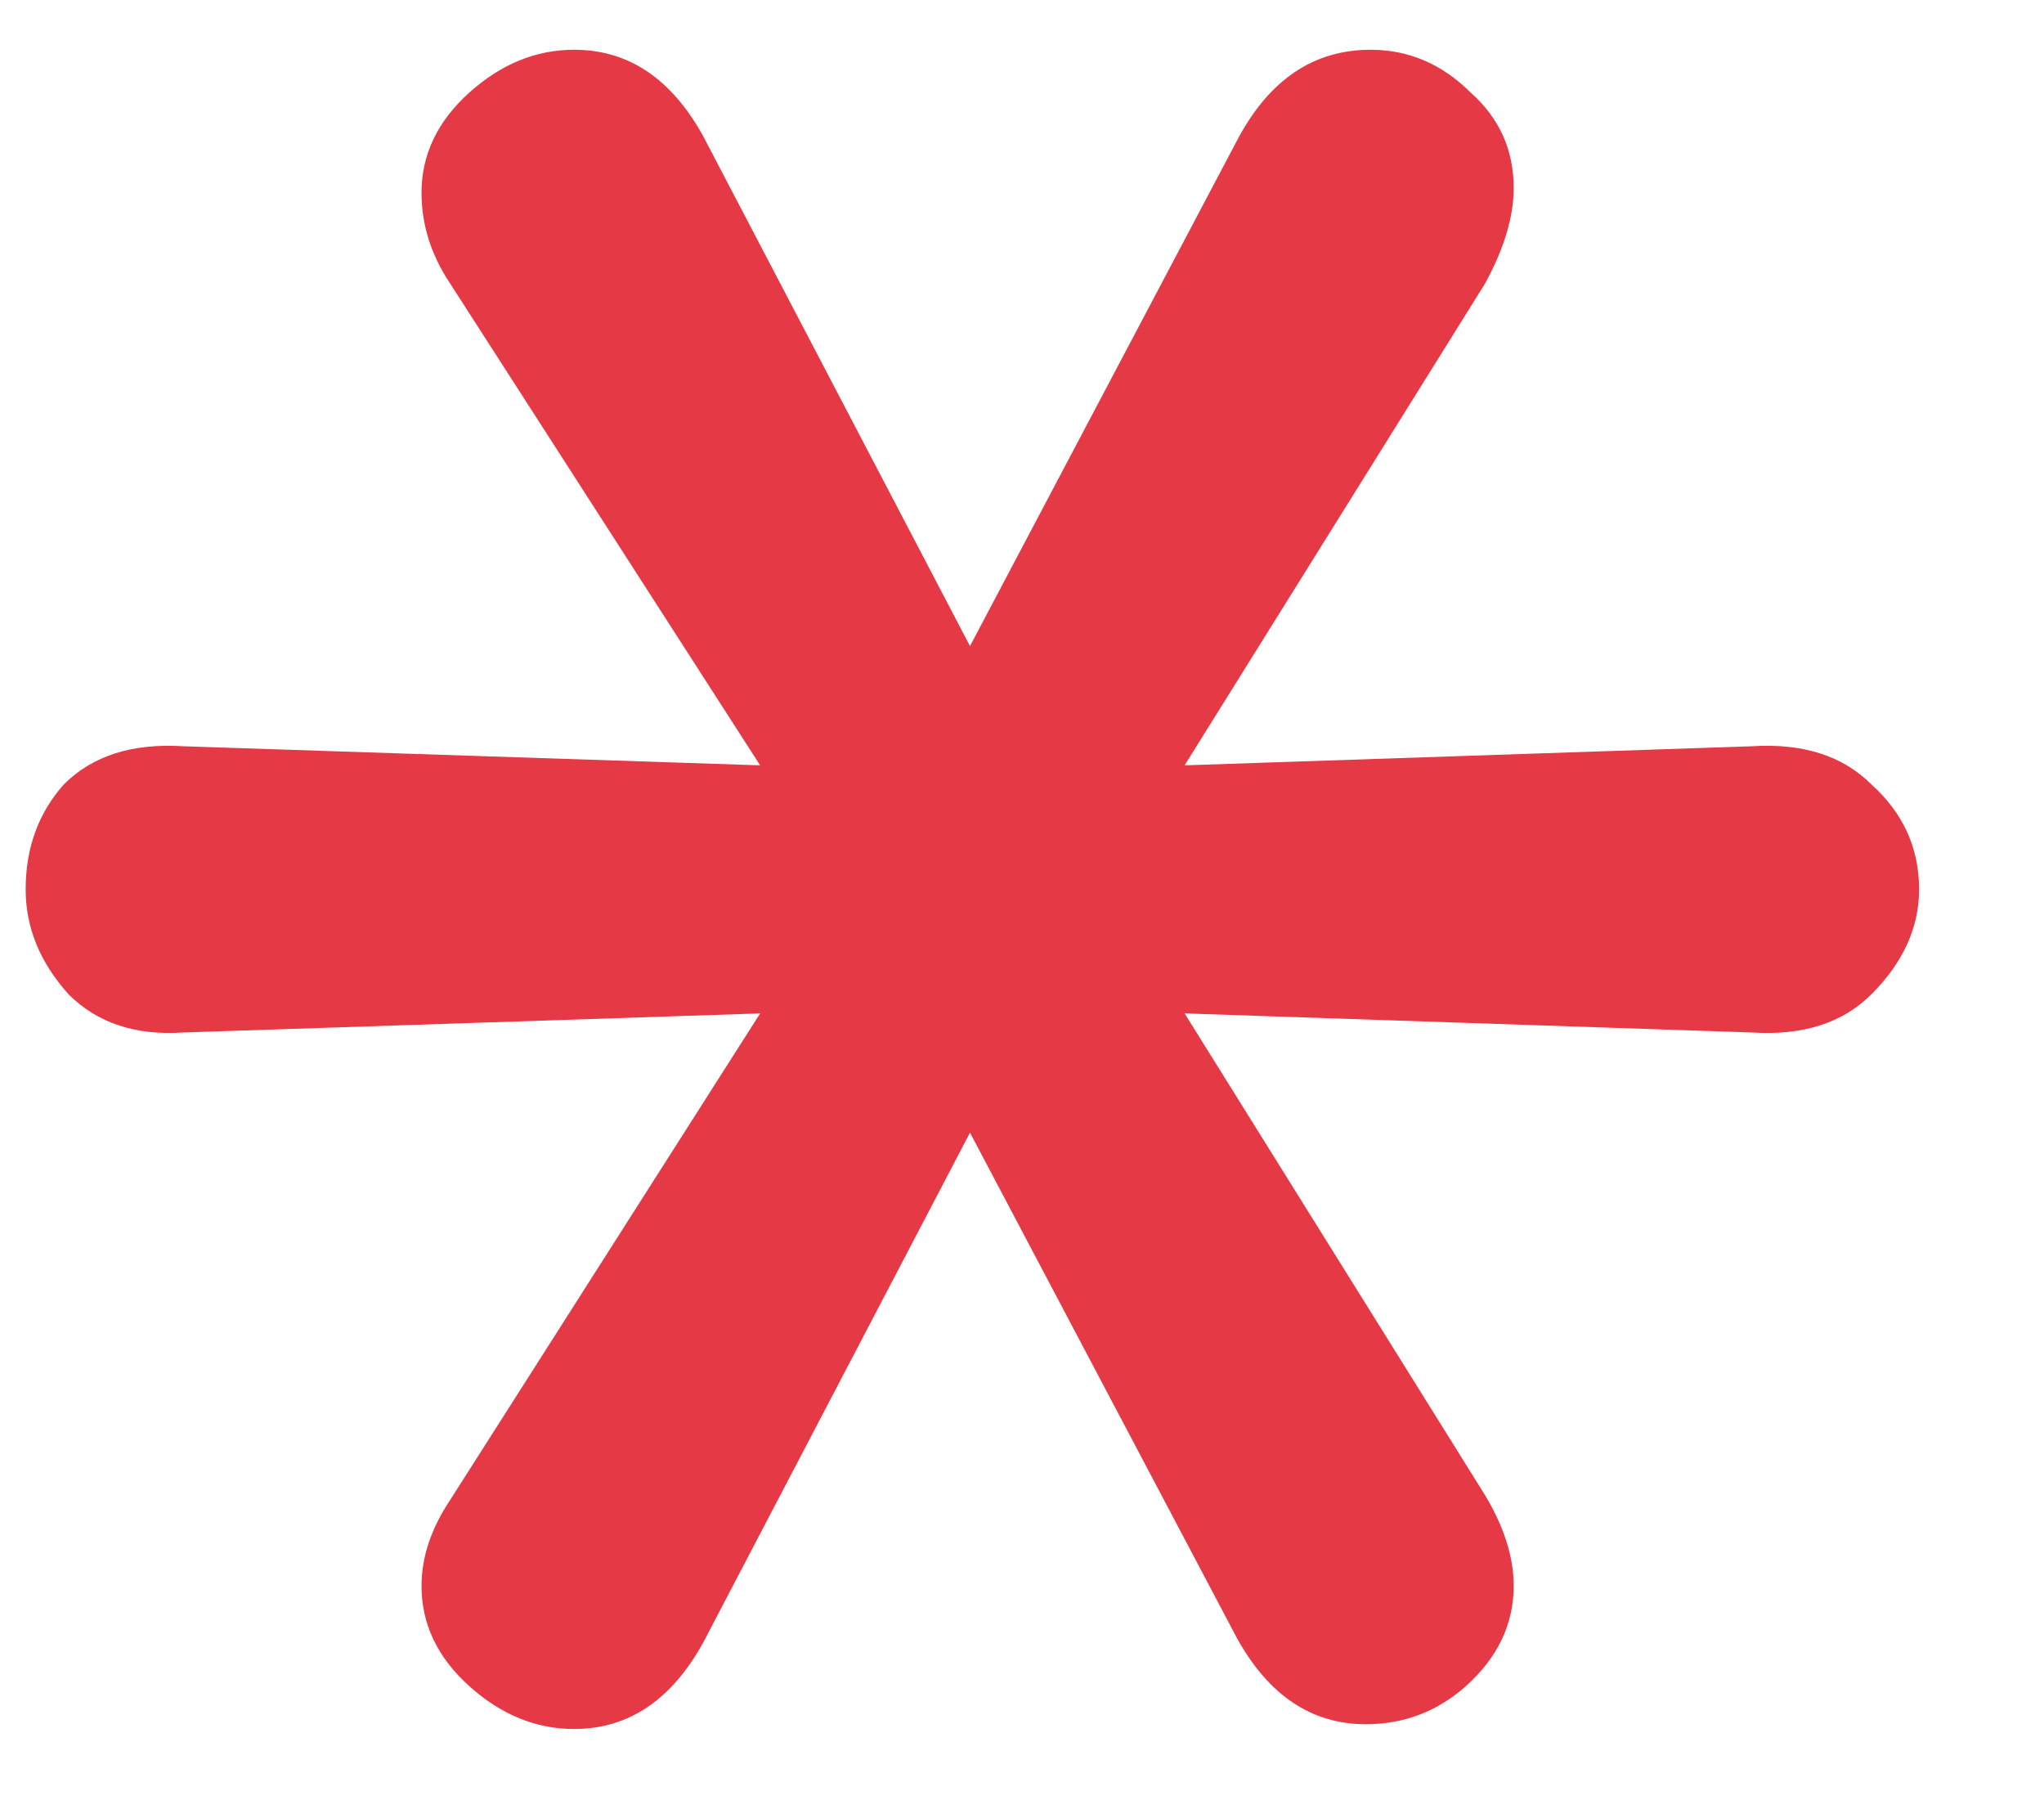
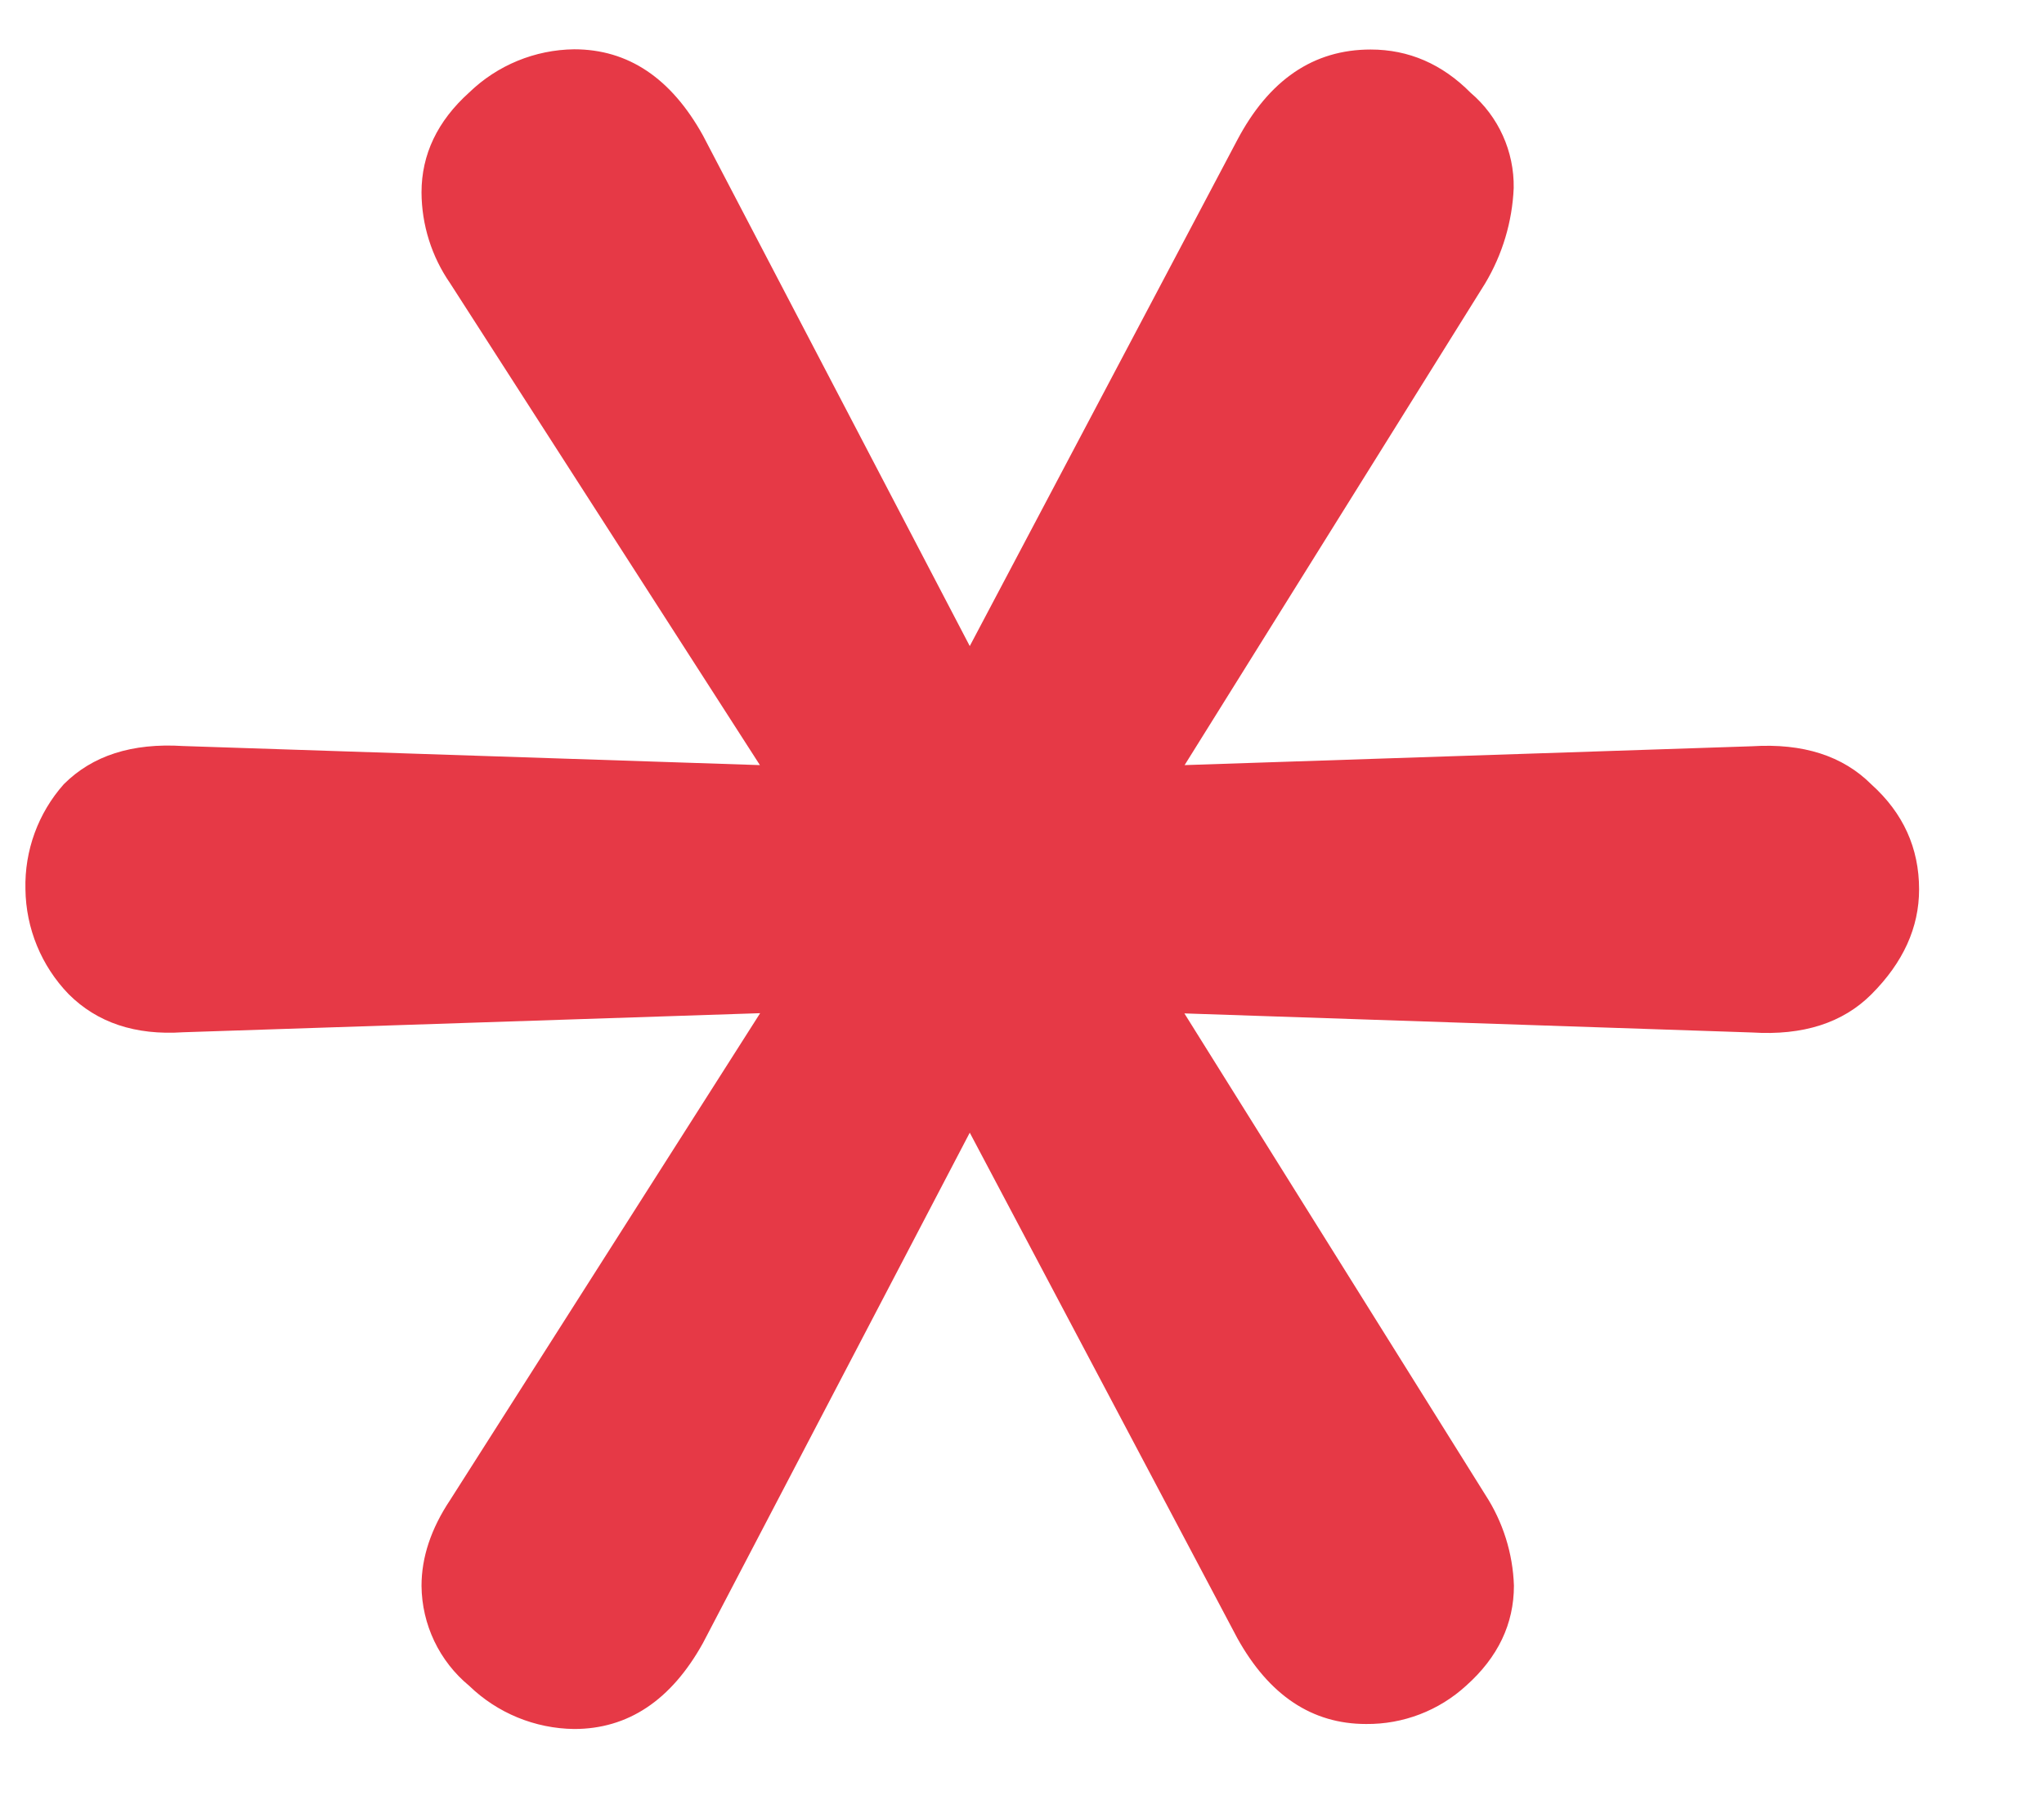
- <svg xmlns="http://www.w3.org/2000/svg" width="9" height="8" viewBox="0 0 9 8" fill="none">
-   <path d="M7.715 3.285C7.939 3.271 8.114 3.327 8.24 3.453C8.38 3.579 8.45 3.733 8.45 3.915C8.45 4.083 8.38 4.237 8.24 4.377C8.114 4.503 7.939 4.559 7.715 4.545L5.216 4.461L6.539 6.582C6.623 6.722 6.665 6.855 6.665 6.981C6.665 7.149 6.595 7.296 6.455 7.422C6.329 7.534 6.182 7.59 6.014 7.59C5.776 7.59 5.587 7.464 5.447 7.212L4.271 4.986L3.095 7.233C2.955 7.485 2.766 7.611 2.528 7.611C2.36 7.611 2.206 7.548 2.066 7.422C1.926 7.296 1.856 7.149 1.856 6.981C1.856 6.855 1.898 6.729 1.982 6.603L3.347 4.461L0.806 4.545C0.596 4.559 0.428 4.503 0.302 4.377C0.176 4.237 0.113 4.083 0.113 3.915C0.113 3.733 0.169 3.579 0.281 3.453C0.407 3.327 0.582 3.271 0.806 3.285L3.347 3.369L1.982 1.248C1.898 1.122 1.856 0.989 1.856 0.849C1.856 0.681 1.926 0.534 2.066 0.408C2.206 0.282 2.36 0.219 2.528 0.219C2.766 0.219 2.955 0.345 3.095 0.597L4.271 2.844L5.447 0.618C5.587 0.352 5.783 0.219 6.035 0.219C6.203 0.219 6.35 0.282 6.476 0.408C6.602 0.52 6.665 0.66 6.665 0.828C6.665 0.954 6.623 1.094 6.539 1.248L5.216 3.369L7.715 3.285Z" fill="#E63946" />
+ <svg xmlns="http://www.w3.org/2000/svg" width="9" height="8" fill="none">
+   <path d="M7.715 3.285c.224-.014.399.042.525.168.14.126.21.28.21.462 0 .168-.07.322-.21.462-.126.126-.301.182-.525.168l-2.5-.084L6.54 6.58a.78.78 0 01.126.4c0 .168-.07.315-.21.44a.643.643 0 01-.441.169c-.238 0-.427-.126-.567-.378L4.27 4.986 3.095 7.233c-.14.252-.33.378-.567.378a.676.676 0 01-.462-.19.577.577 0 01-.21-.44c0-.126.042-.252.126-.378L3.347 4.46l-2.541.084c-.21.014-.378-.042-.504-.168a.676.676 0 01-.19-.462.67.67 0 01.169-.462c.126-.126.3-.182.525-.168l2.54.084-1.364-2.121a.708.708 0 01-.126-.4c0-.167.07-.314.21-.44a.676.676 0 01.462-.19c.238 0 .427.127.567.379L4.27 2.844 5.447.618c.14-.266.336-.4.588-.4.168 0 .315.064.44.19a.539.539 0 01.19.42.892.892 0 01-.126.42l-1.323 2.12 2.499-.083z" fill="#E63946" />
</svg>
